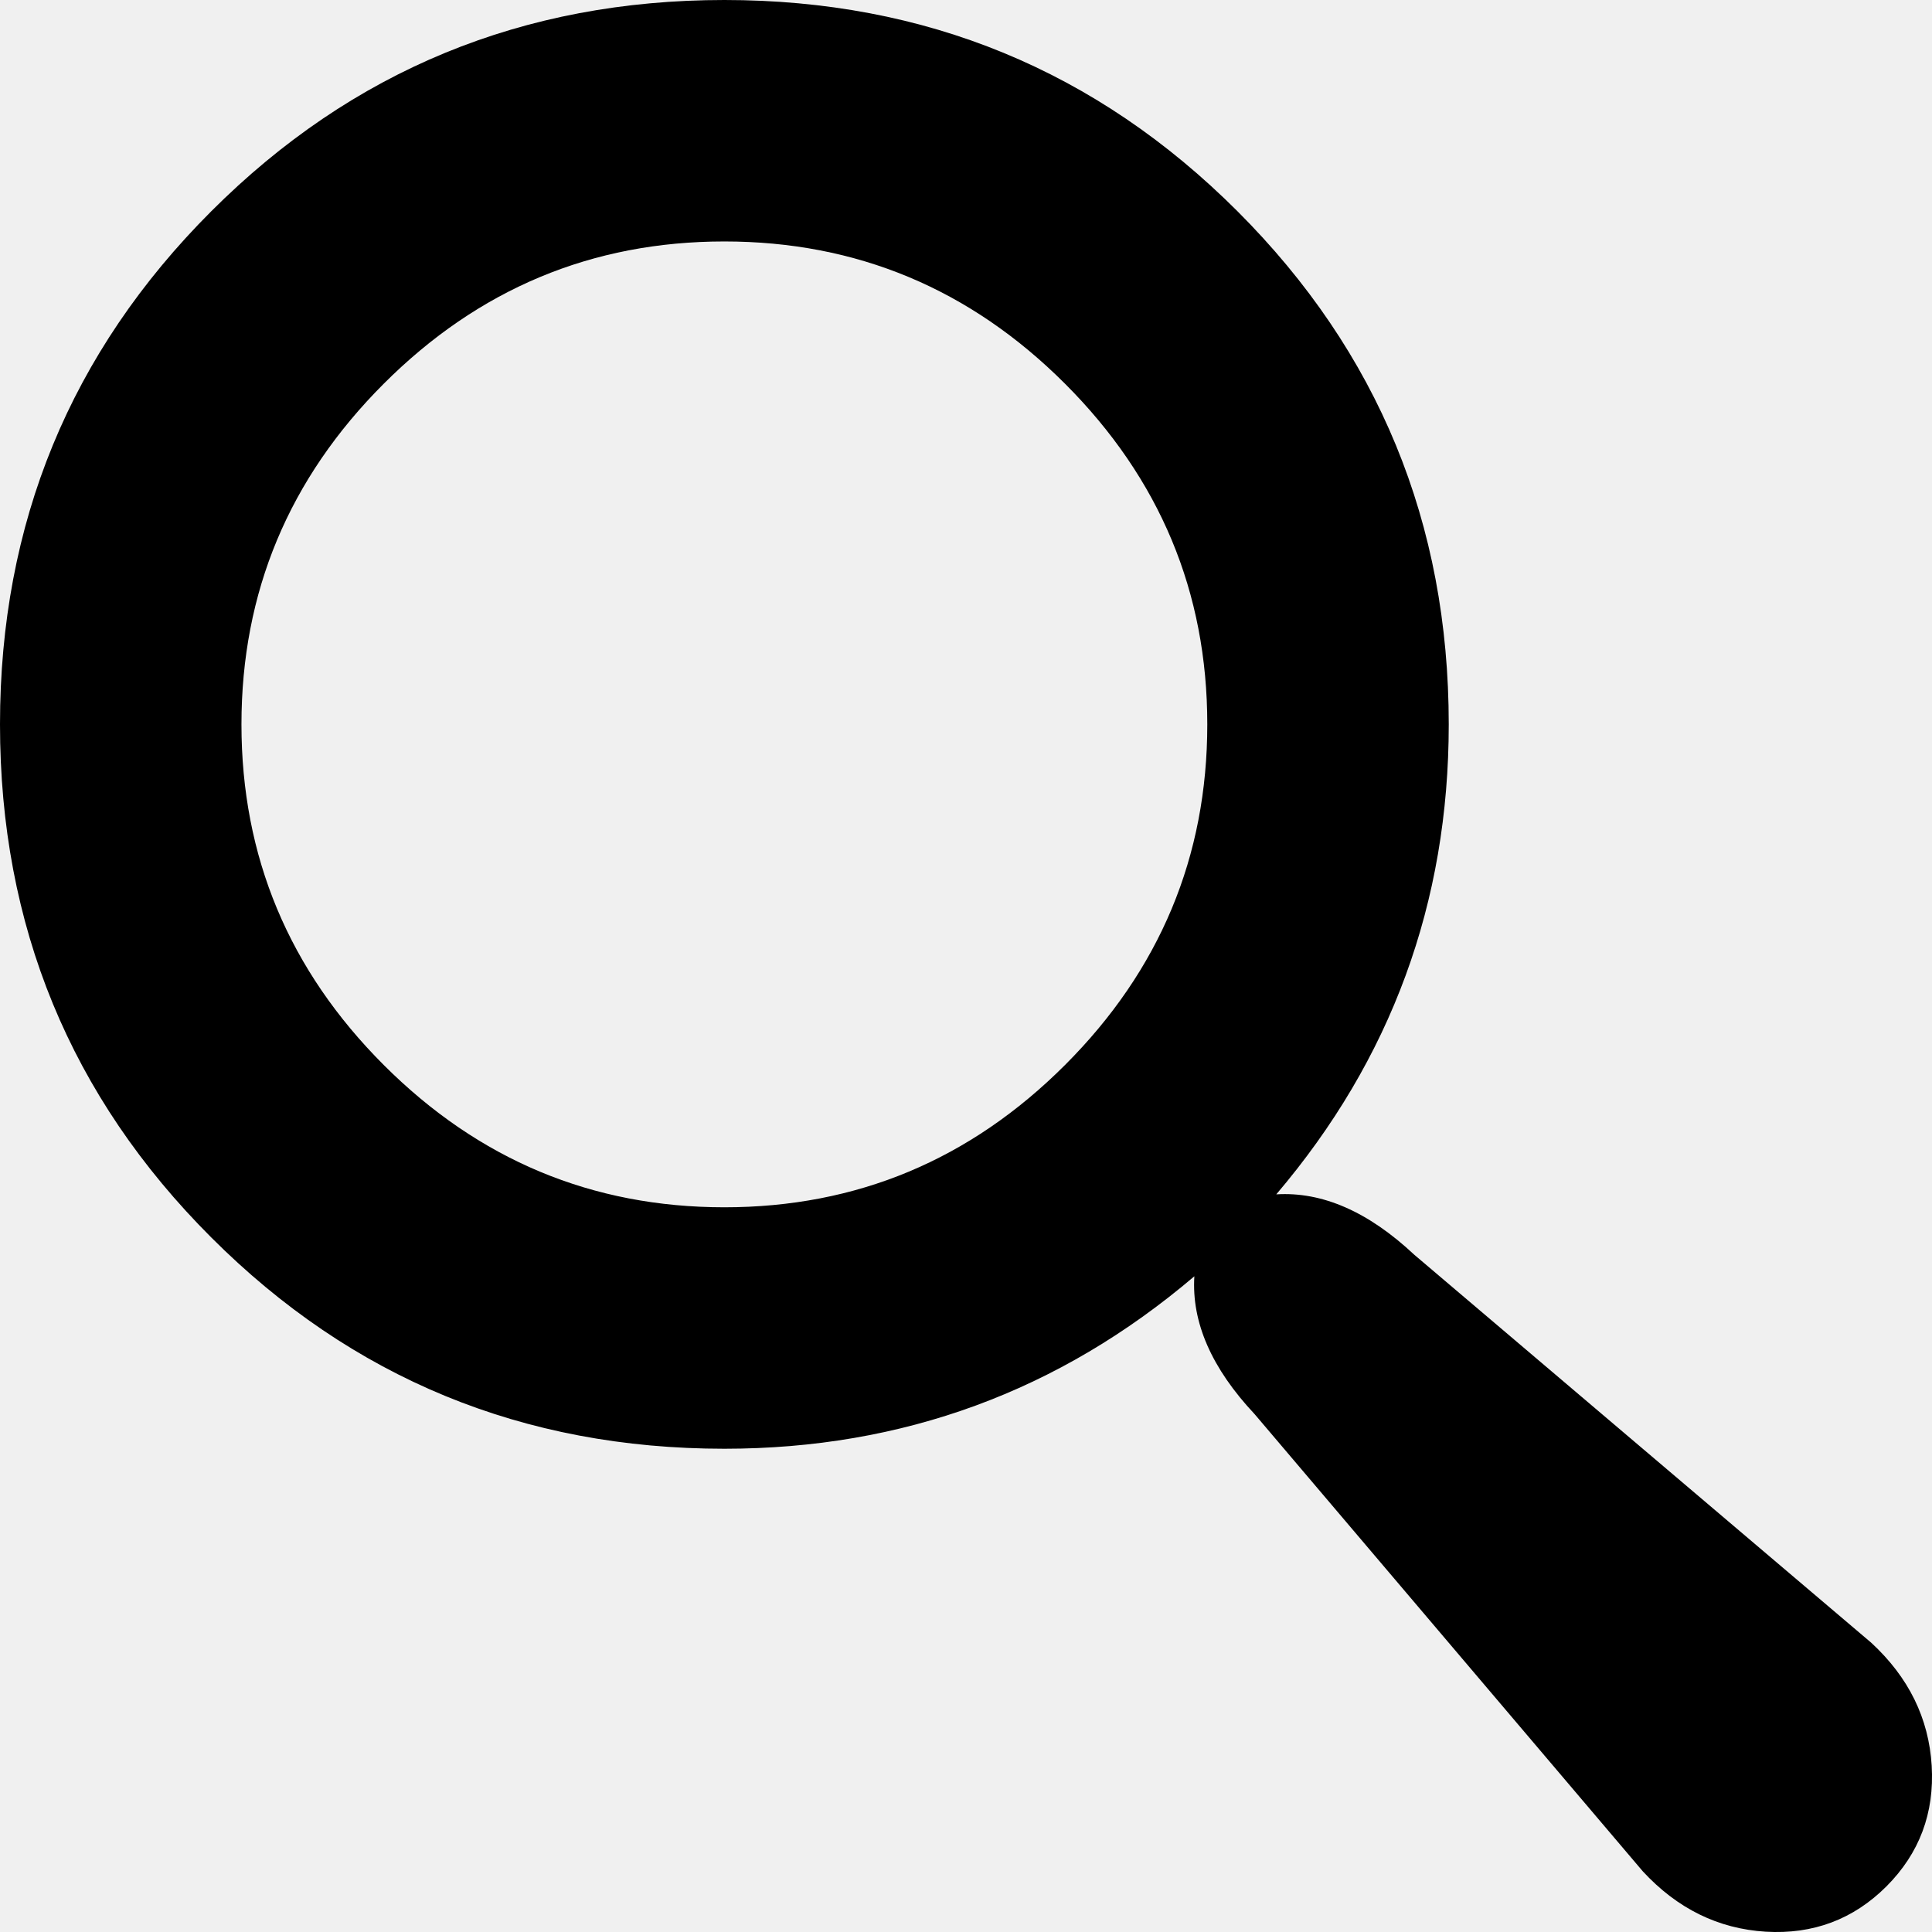
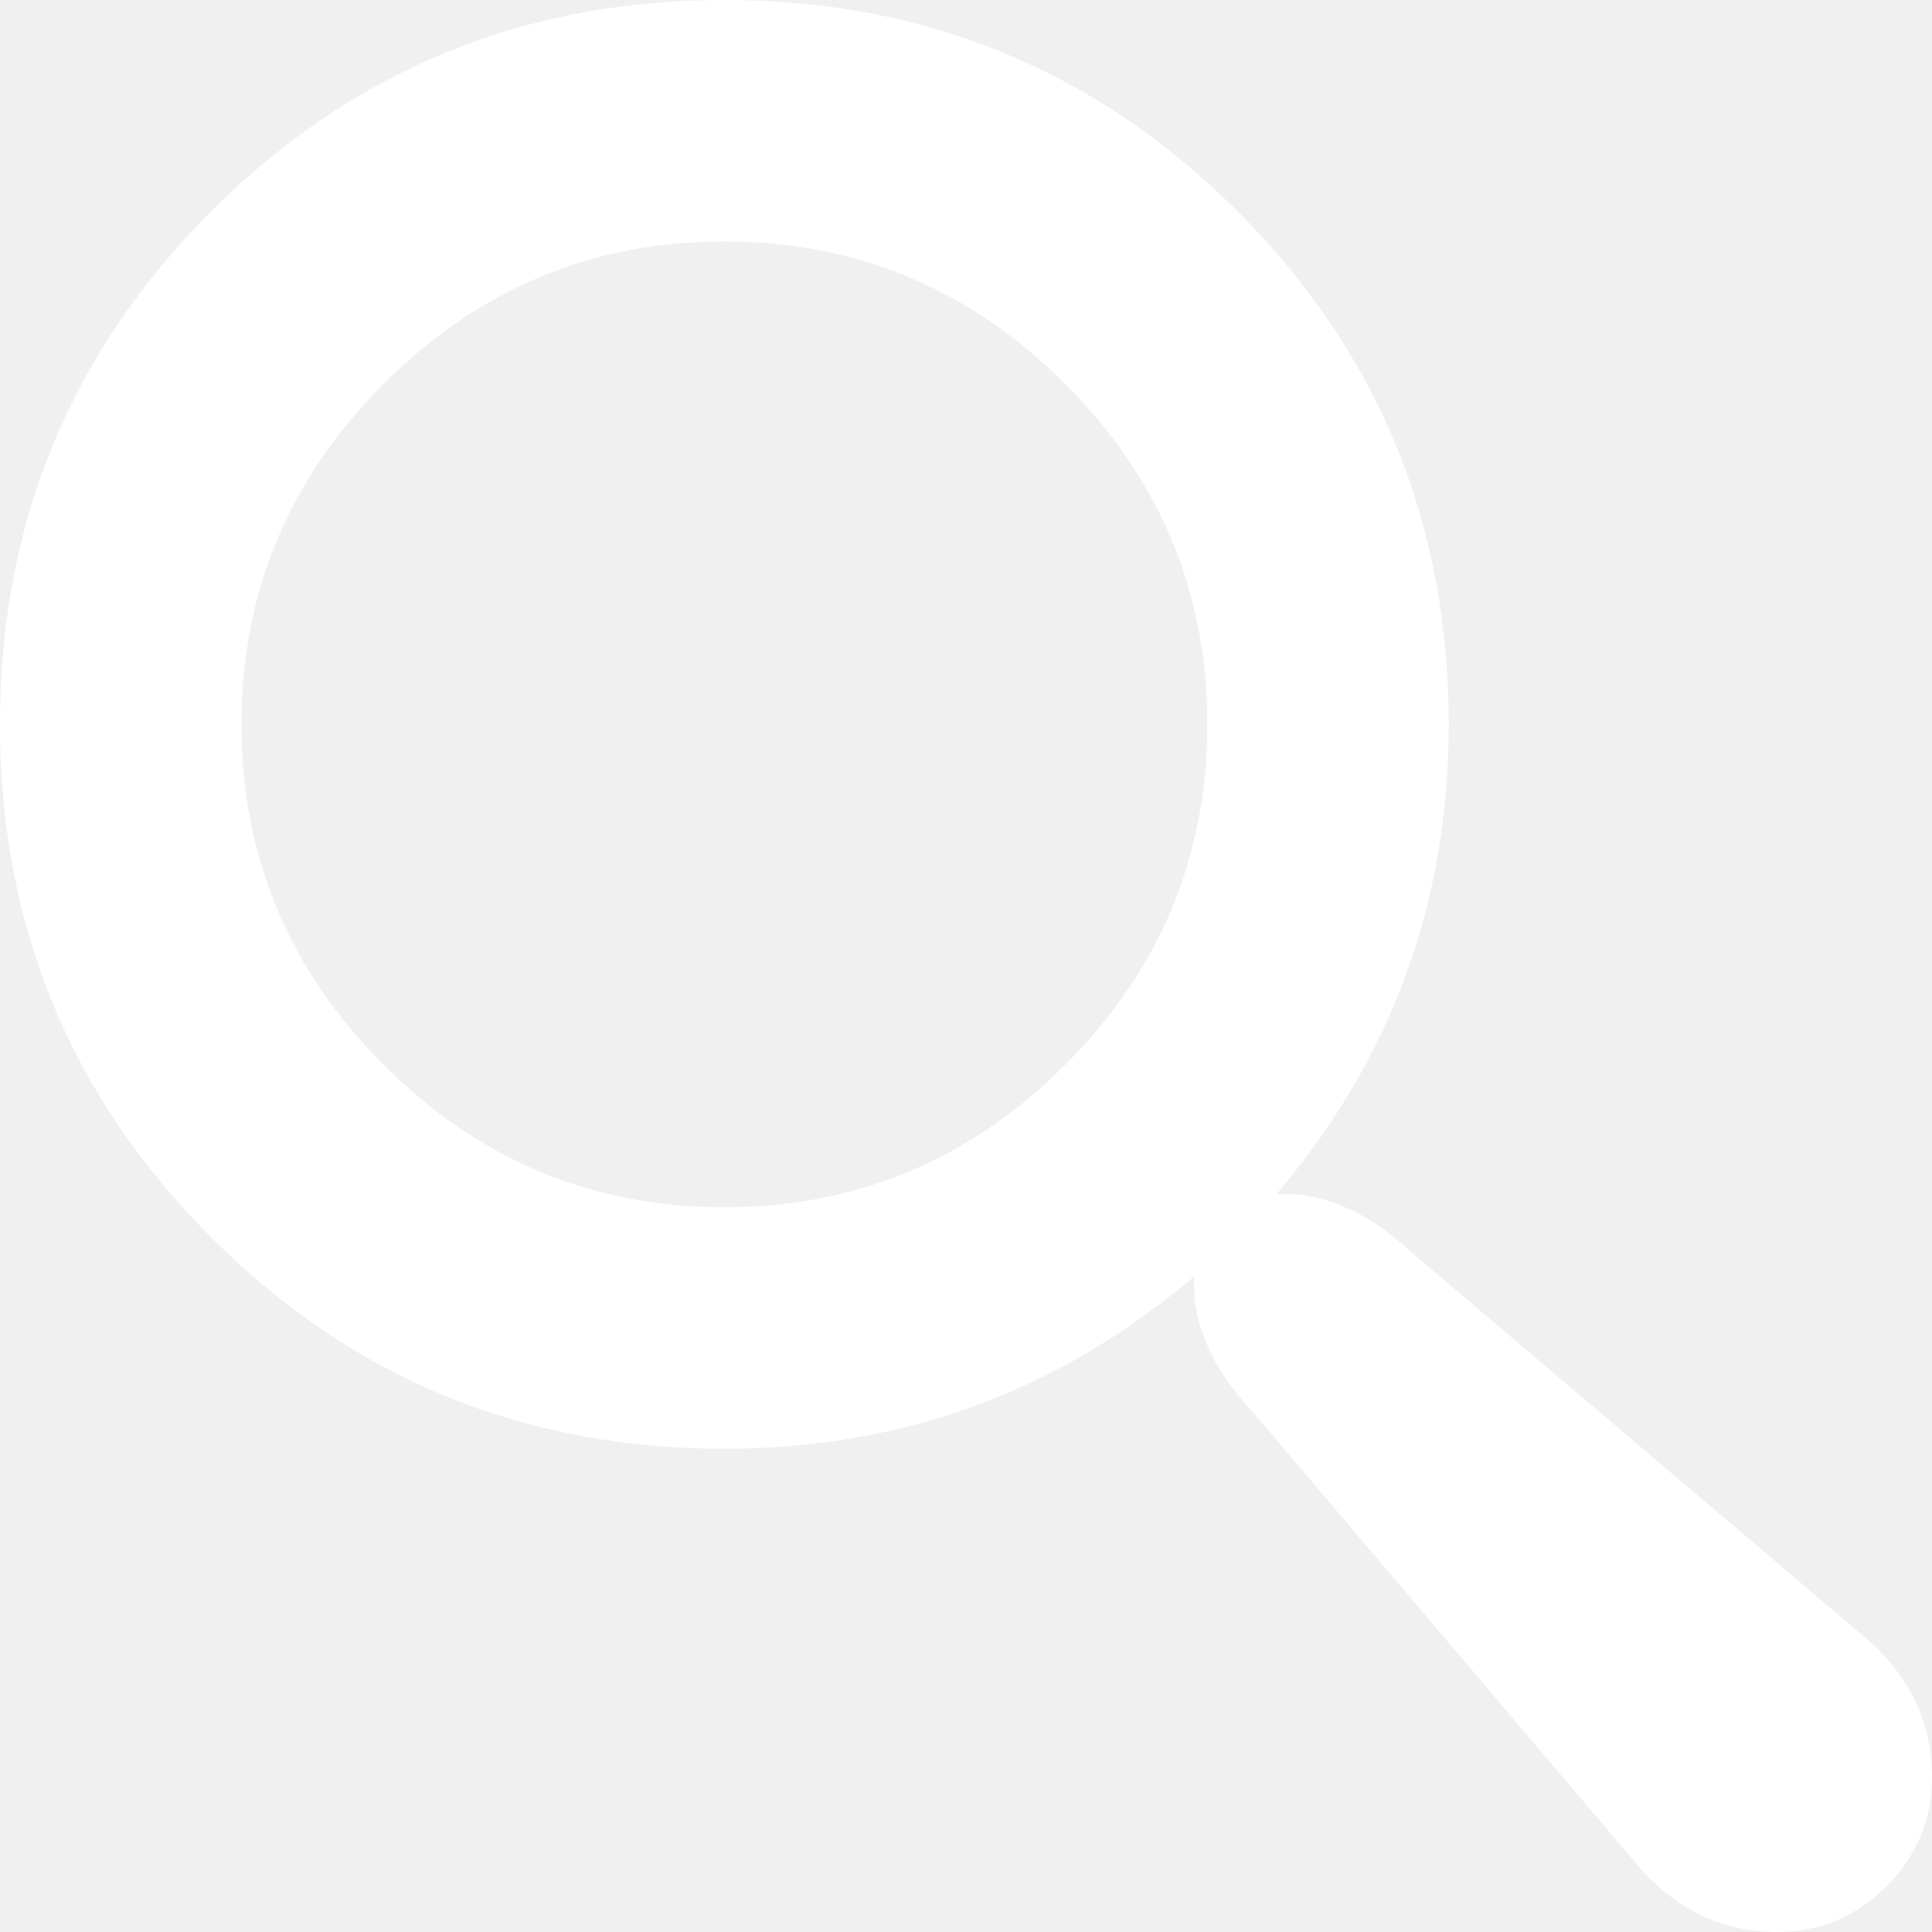
<svg xmlns="http://www.w3.org/2000/svg" version="1.1" id="Layer_1" x="0px" y="0px" width="85.159px" height="85.159px" viewBox="0 0 85.159 85.159" enable-background="new 0 0 85.159 85.159" xml:space="preserve">
-   <path d="M85.145,77.827c0.125,2.091-0.54,3.864-1.995,5.322c-1.458,1.455-3.231,2.12-5.322,1.996  c-2.091-0.128-3.896-1.016-5.417-2.661L55.306,62.338c-1.901-2.025-2.789-4.054-2.661-6.082c-5.957,5.069-12.862,7.602-20.716,7.602  c-8.87,0-16.41-3.104-22.617-9.313C3.103,48.339,0,40.799,0,31.929c0-8.867,3.103-16.407,9.312-22.617  C15.519,3.106,23.059,0,31.929,0c8.867,0,16.407,3.106,22.617,9.312c6.207,6.209,9.312,13.75,9.312,22.617  c0,7.857-2.536,14.762-7.602,20.716c2.025-0.125,4.054,0.76,6.082,2.661l20.146,17.105C84.129,73.931,85.018,75.737,85.145,77.827z   M53.215,31.929c0-5.827-2.09-10.833-6.271-15.015c-4.182-4.181-9.188-6.271-15.015-6.271c-5.829,0-10.833,2.09-15.014,6.271  s-6.272,9.188-6.272,15.015c0,5.829,2.091,10.833,6.272,15.014s9.185,6.272,15.014,6.272c5.827,0,10.833-2.091,15.015-6.272  C51.125,42.762,53.215,37.758,53.215,31.929z" />
+   <path fill="#FFFFFF" d="M85.145,77.827c0.125,2.091-0.54,3.864-1.995,5.322c-1.458,1.455-3.231,2.12-5.322,1.996  c-2.091-0.128-3.896-1.016-5.417-2.661L55.306,62.338c-1.901-2.025-2.789-4.054-2.661-6.082c-5.957,5.069-12.862,7.602-20.716,7.602  c-8.87,0-16.41-3.104-22.617-9.313C3.103,48.339,0,40.799,0,31.929c0-8.867,3.103-16.407,9.312-22.617  C15.519,3.106,23.059,0,31.929,0c8.867,0,16.407,3.106,22.617,9.312c6.207,6.209,9.312,13.75,9.312,22.617  c0,7.857-2.536,14.762-7.602,20.716c2.025-0.125,4.054,0.76,6.082,2.661l20.146,17.105C84.129,73.931,85.018,75.737,85.145,77.827z   M53.215,31.929c0-5.827-2.09-10.833-6.271-15.015c-4.182-4.181-9.188-6.271-15.015-6.271c-5.829,0-10.833,2.09-15.014,6.271  s-6.272,9.188-6.272,15.015c0,5.829,2.091,10.833,6.272,15.014s9.185,6.272,15.014,6.272c5.827,0,10.833-2.091,15.015-6.272  C51.125,42.762,53.215,37.758,53.215,31.929z" />
</svg>
